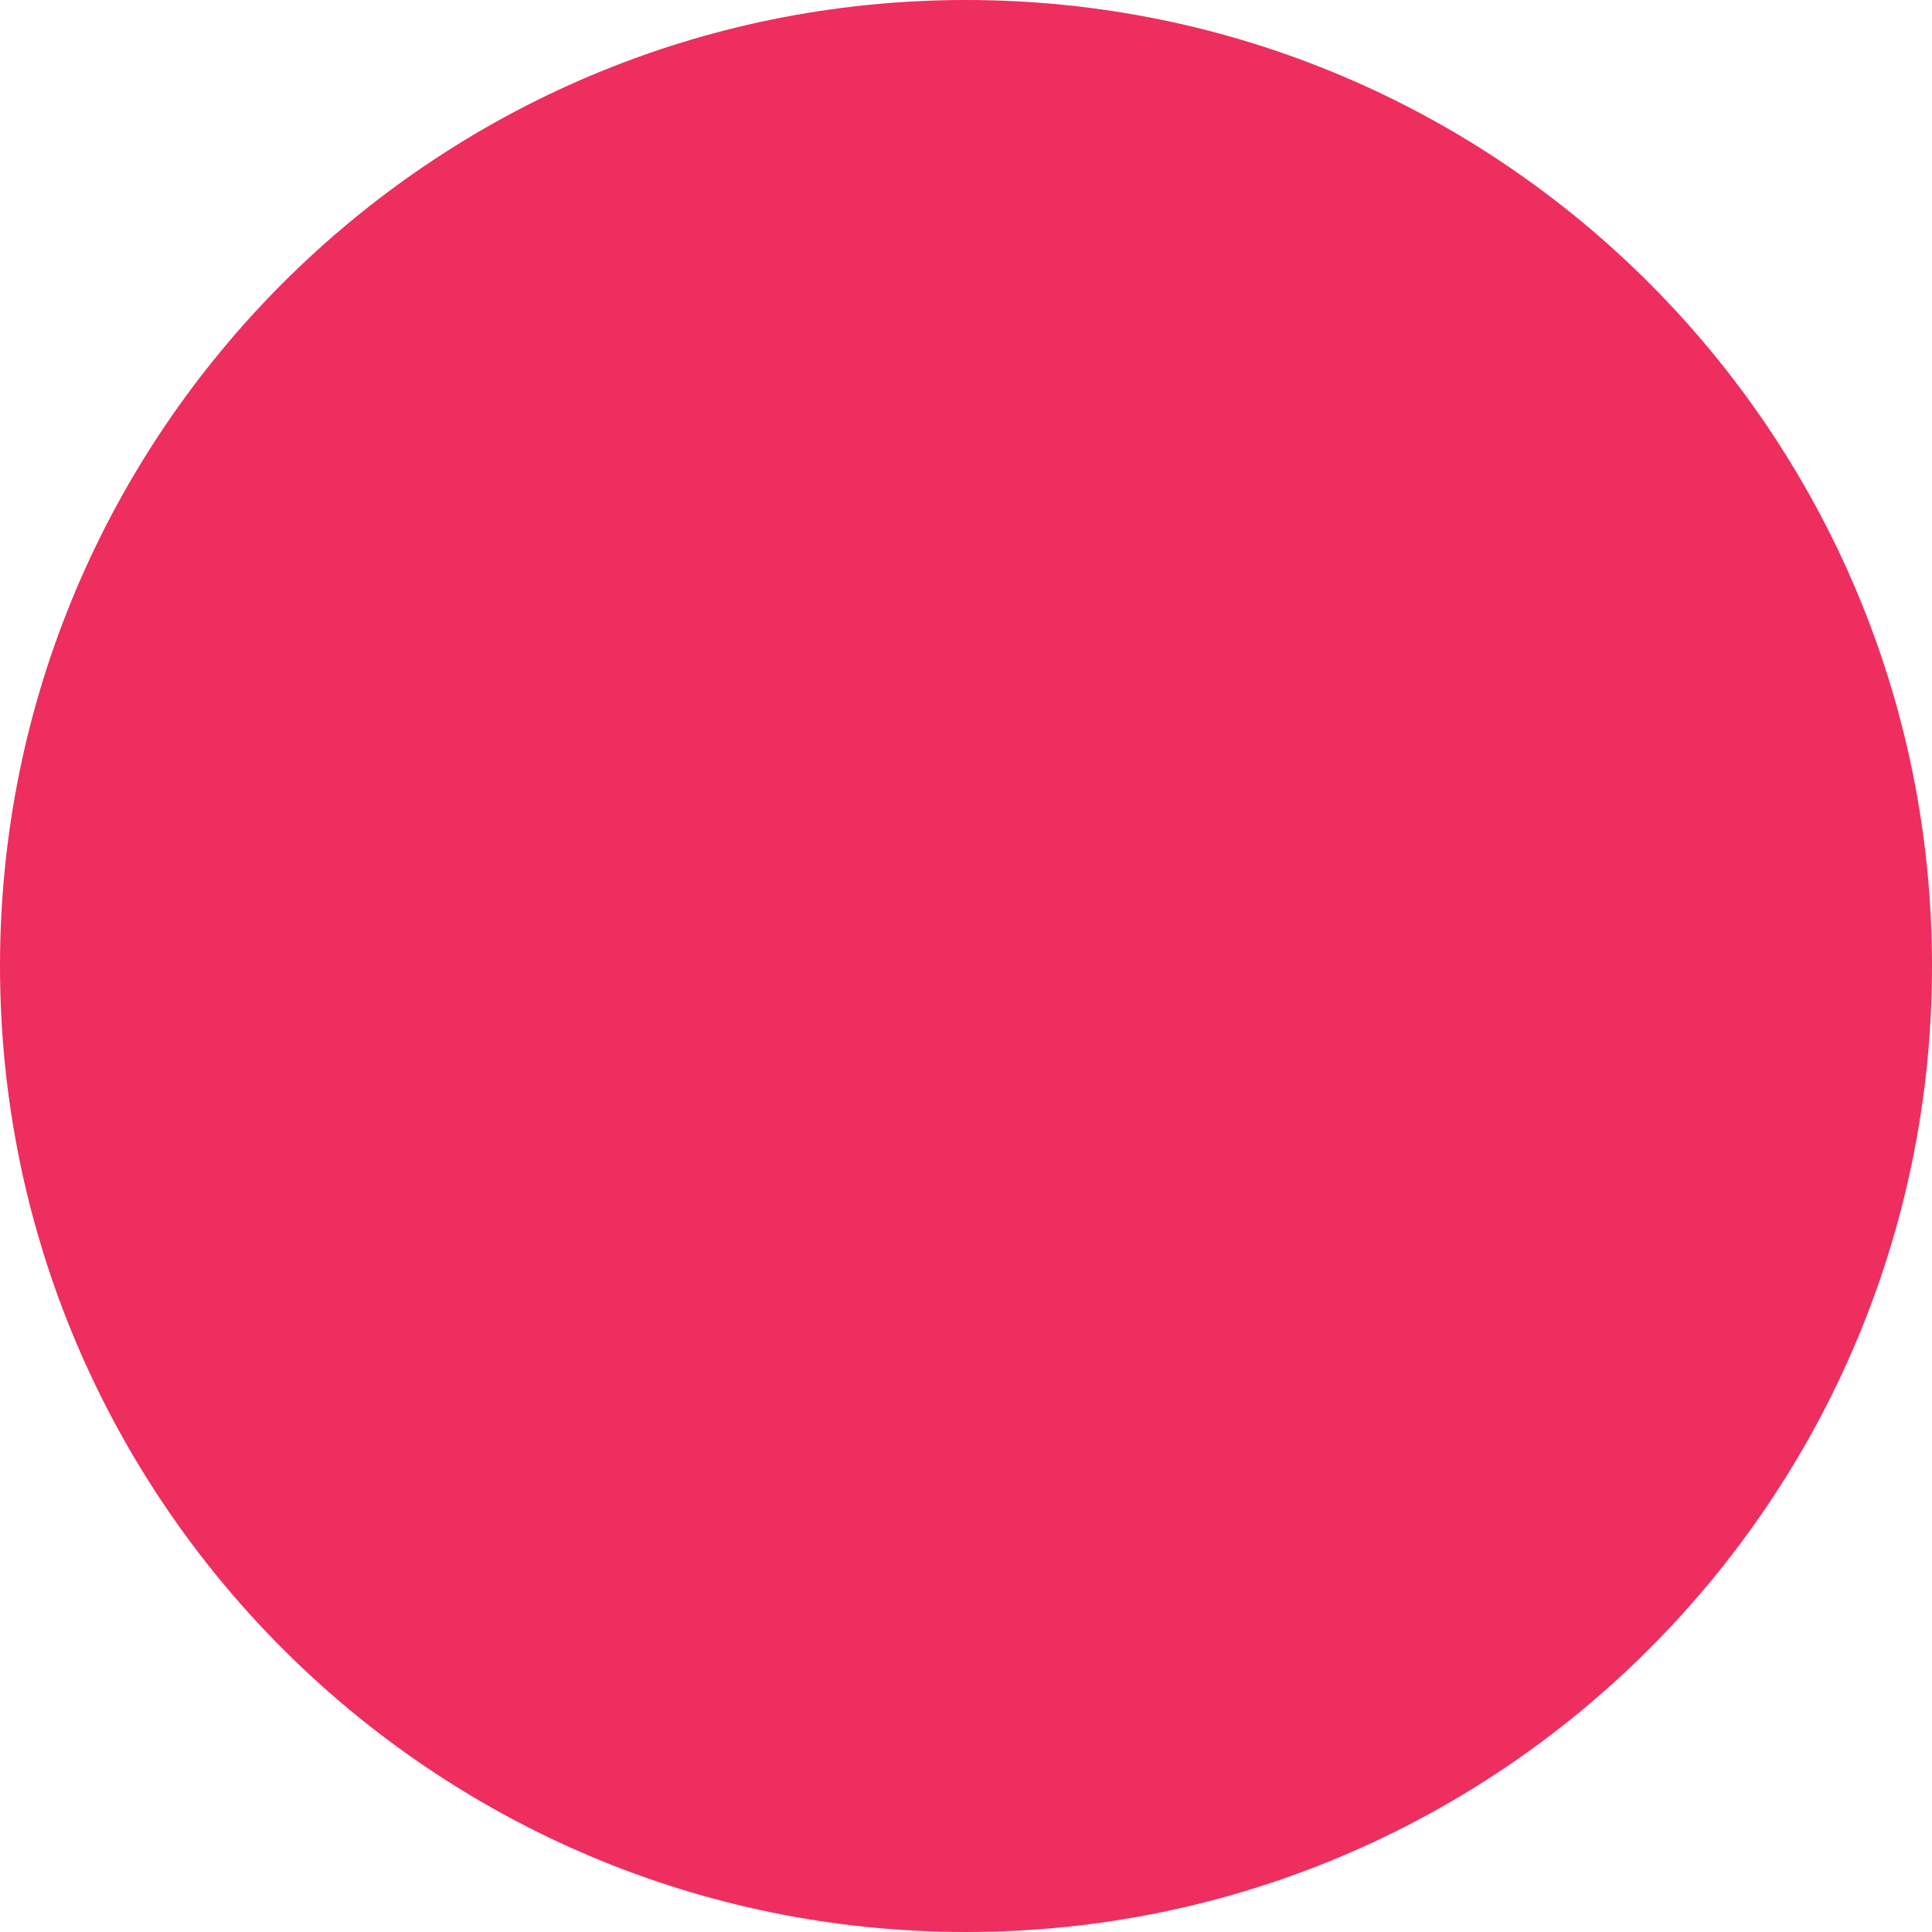
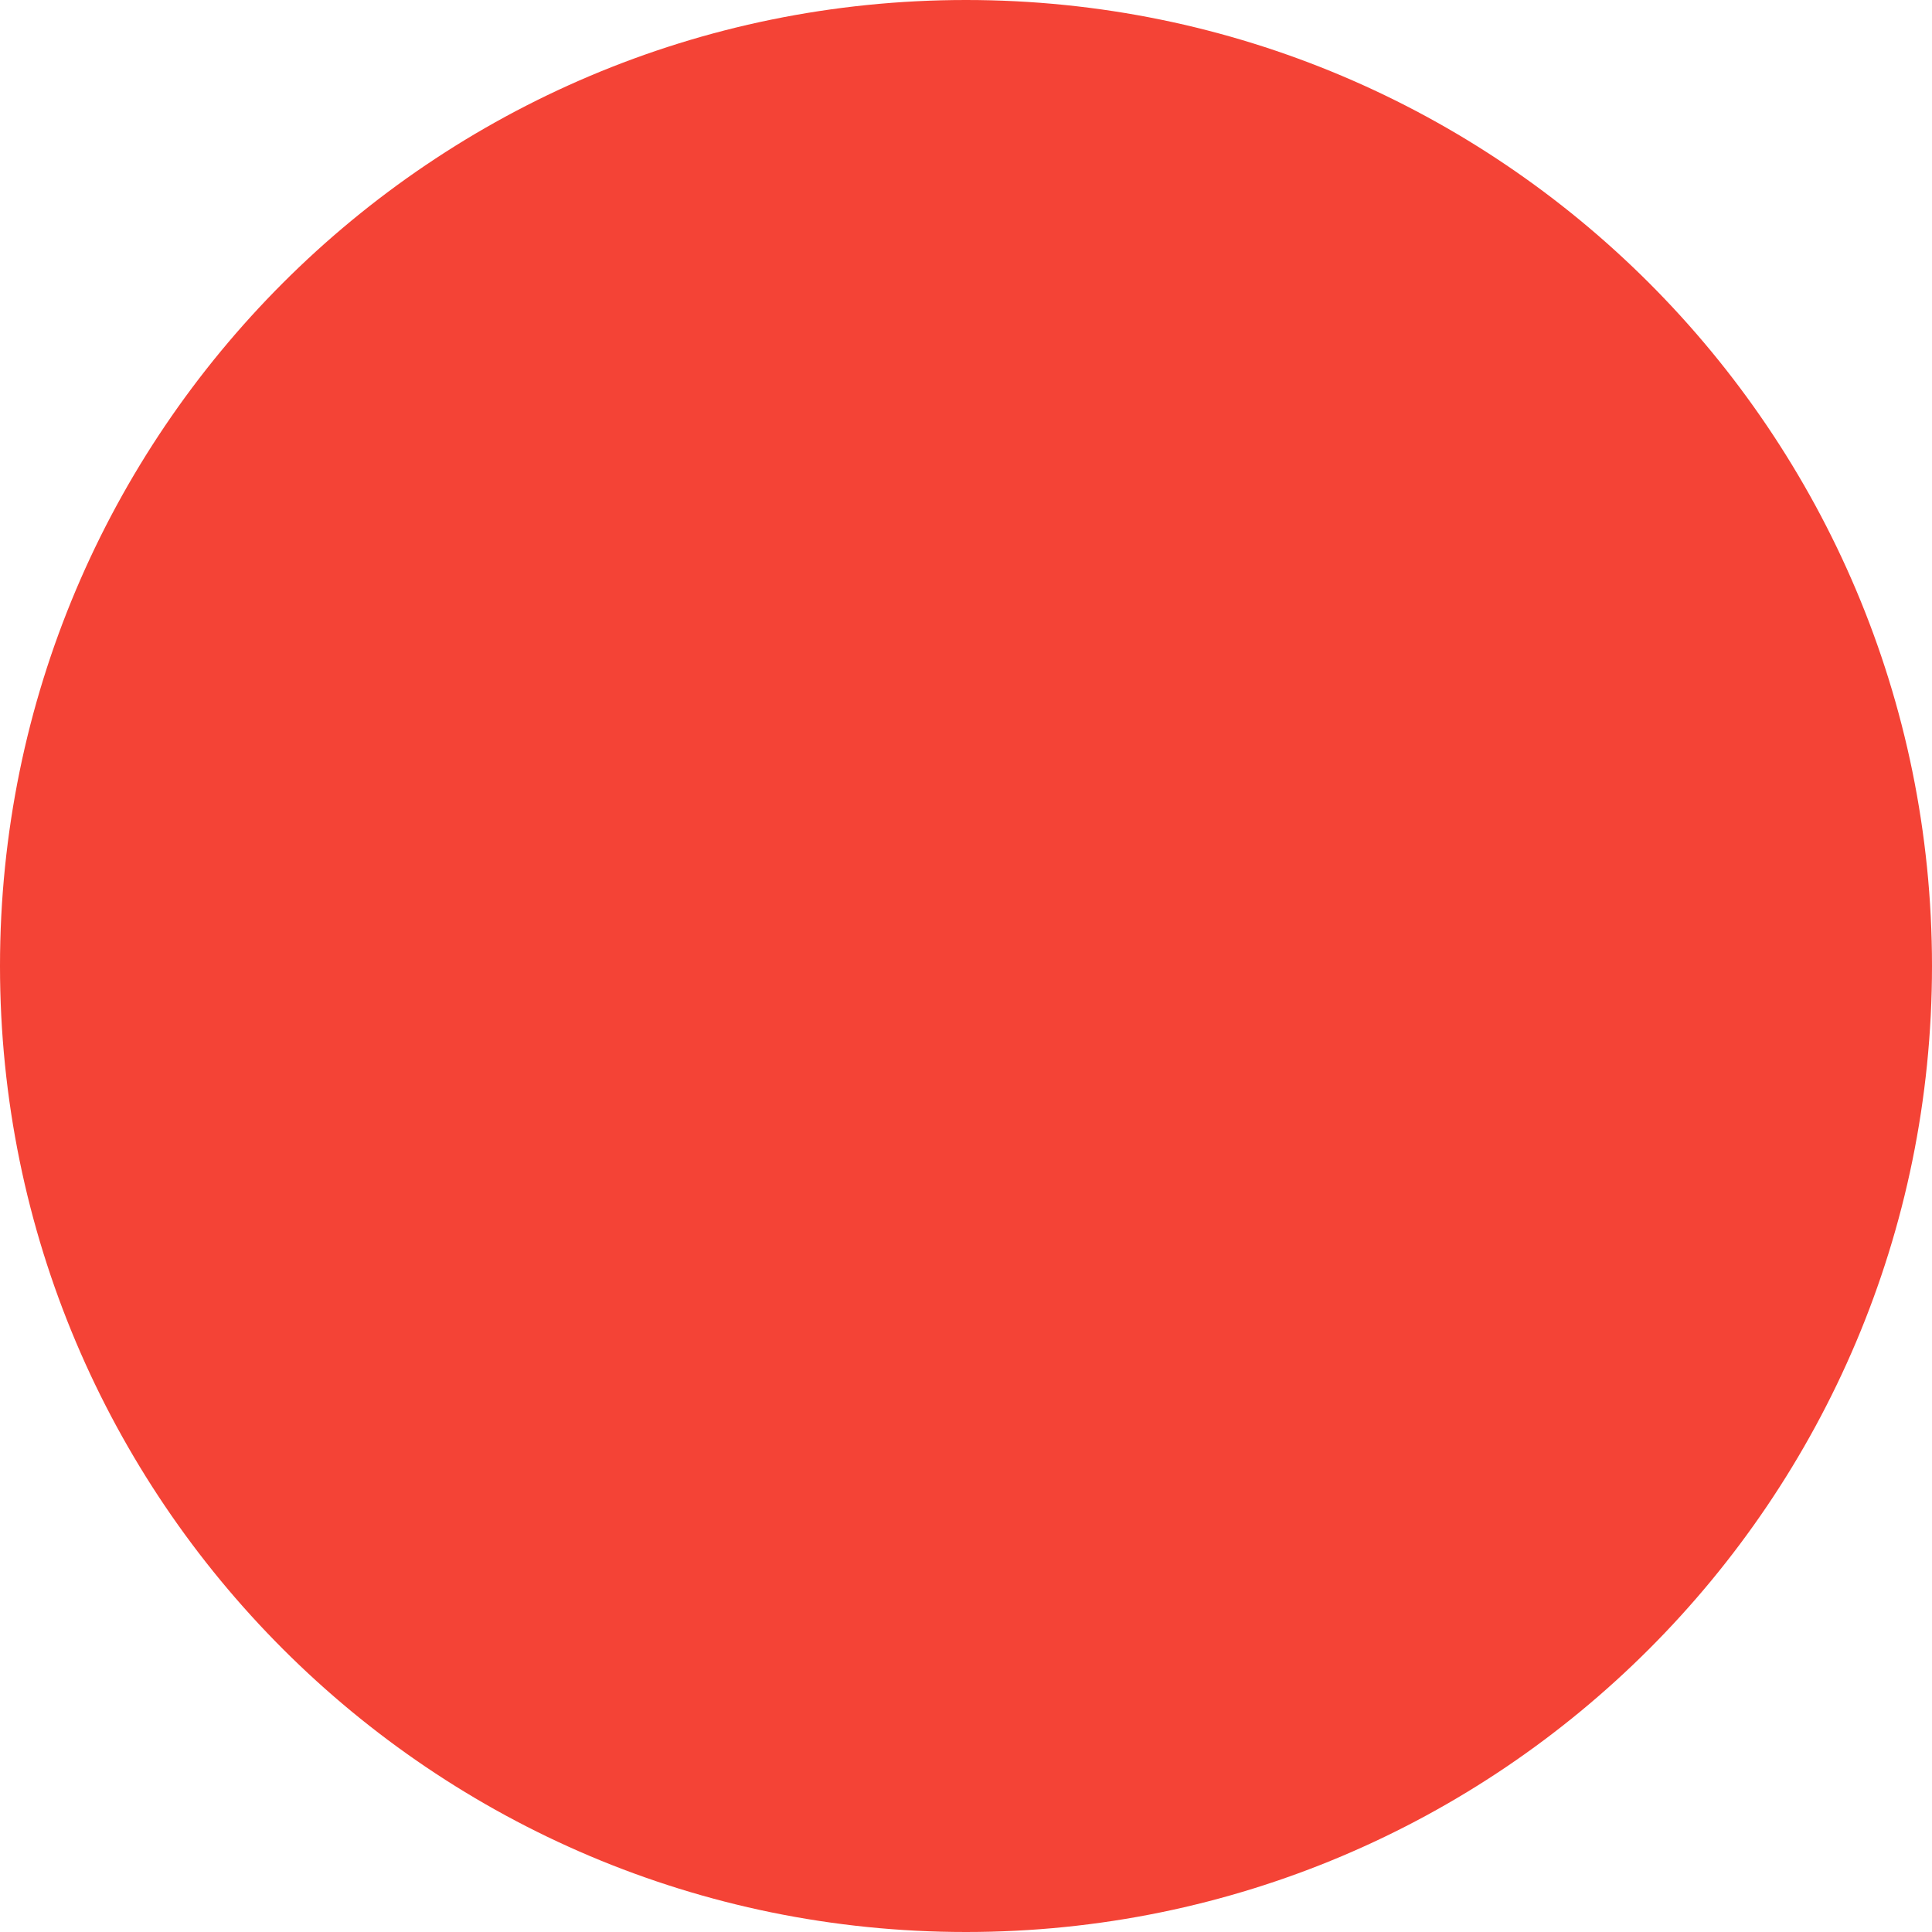
<svg xmlns="http://www.w3.org/2000/svg" version="1.1" id="Layer_1" x="0px" y="0px" width="12px" height="12px" viewBox="0 0 12 12" enable-background="new 0 0 12 12" xml:space="preserve">
-   <circle fill="#EE2E5E" cx="6" cy="6" r="6" />
+   <circle fill="#F44336" cx="6" cy="6" r="6" />
</svg>
